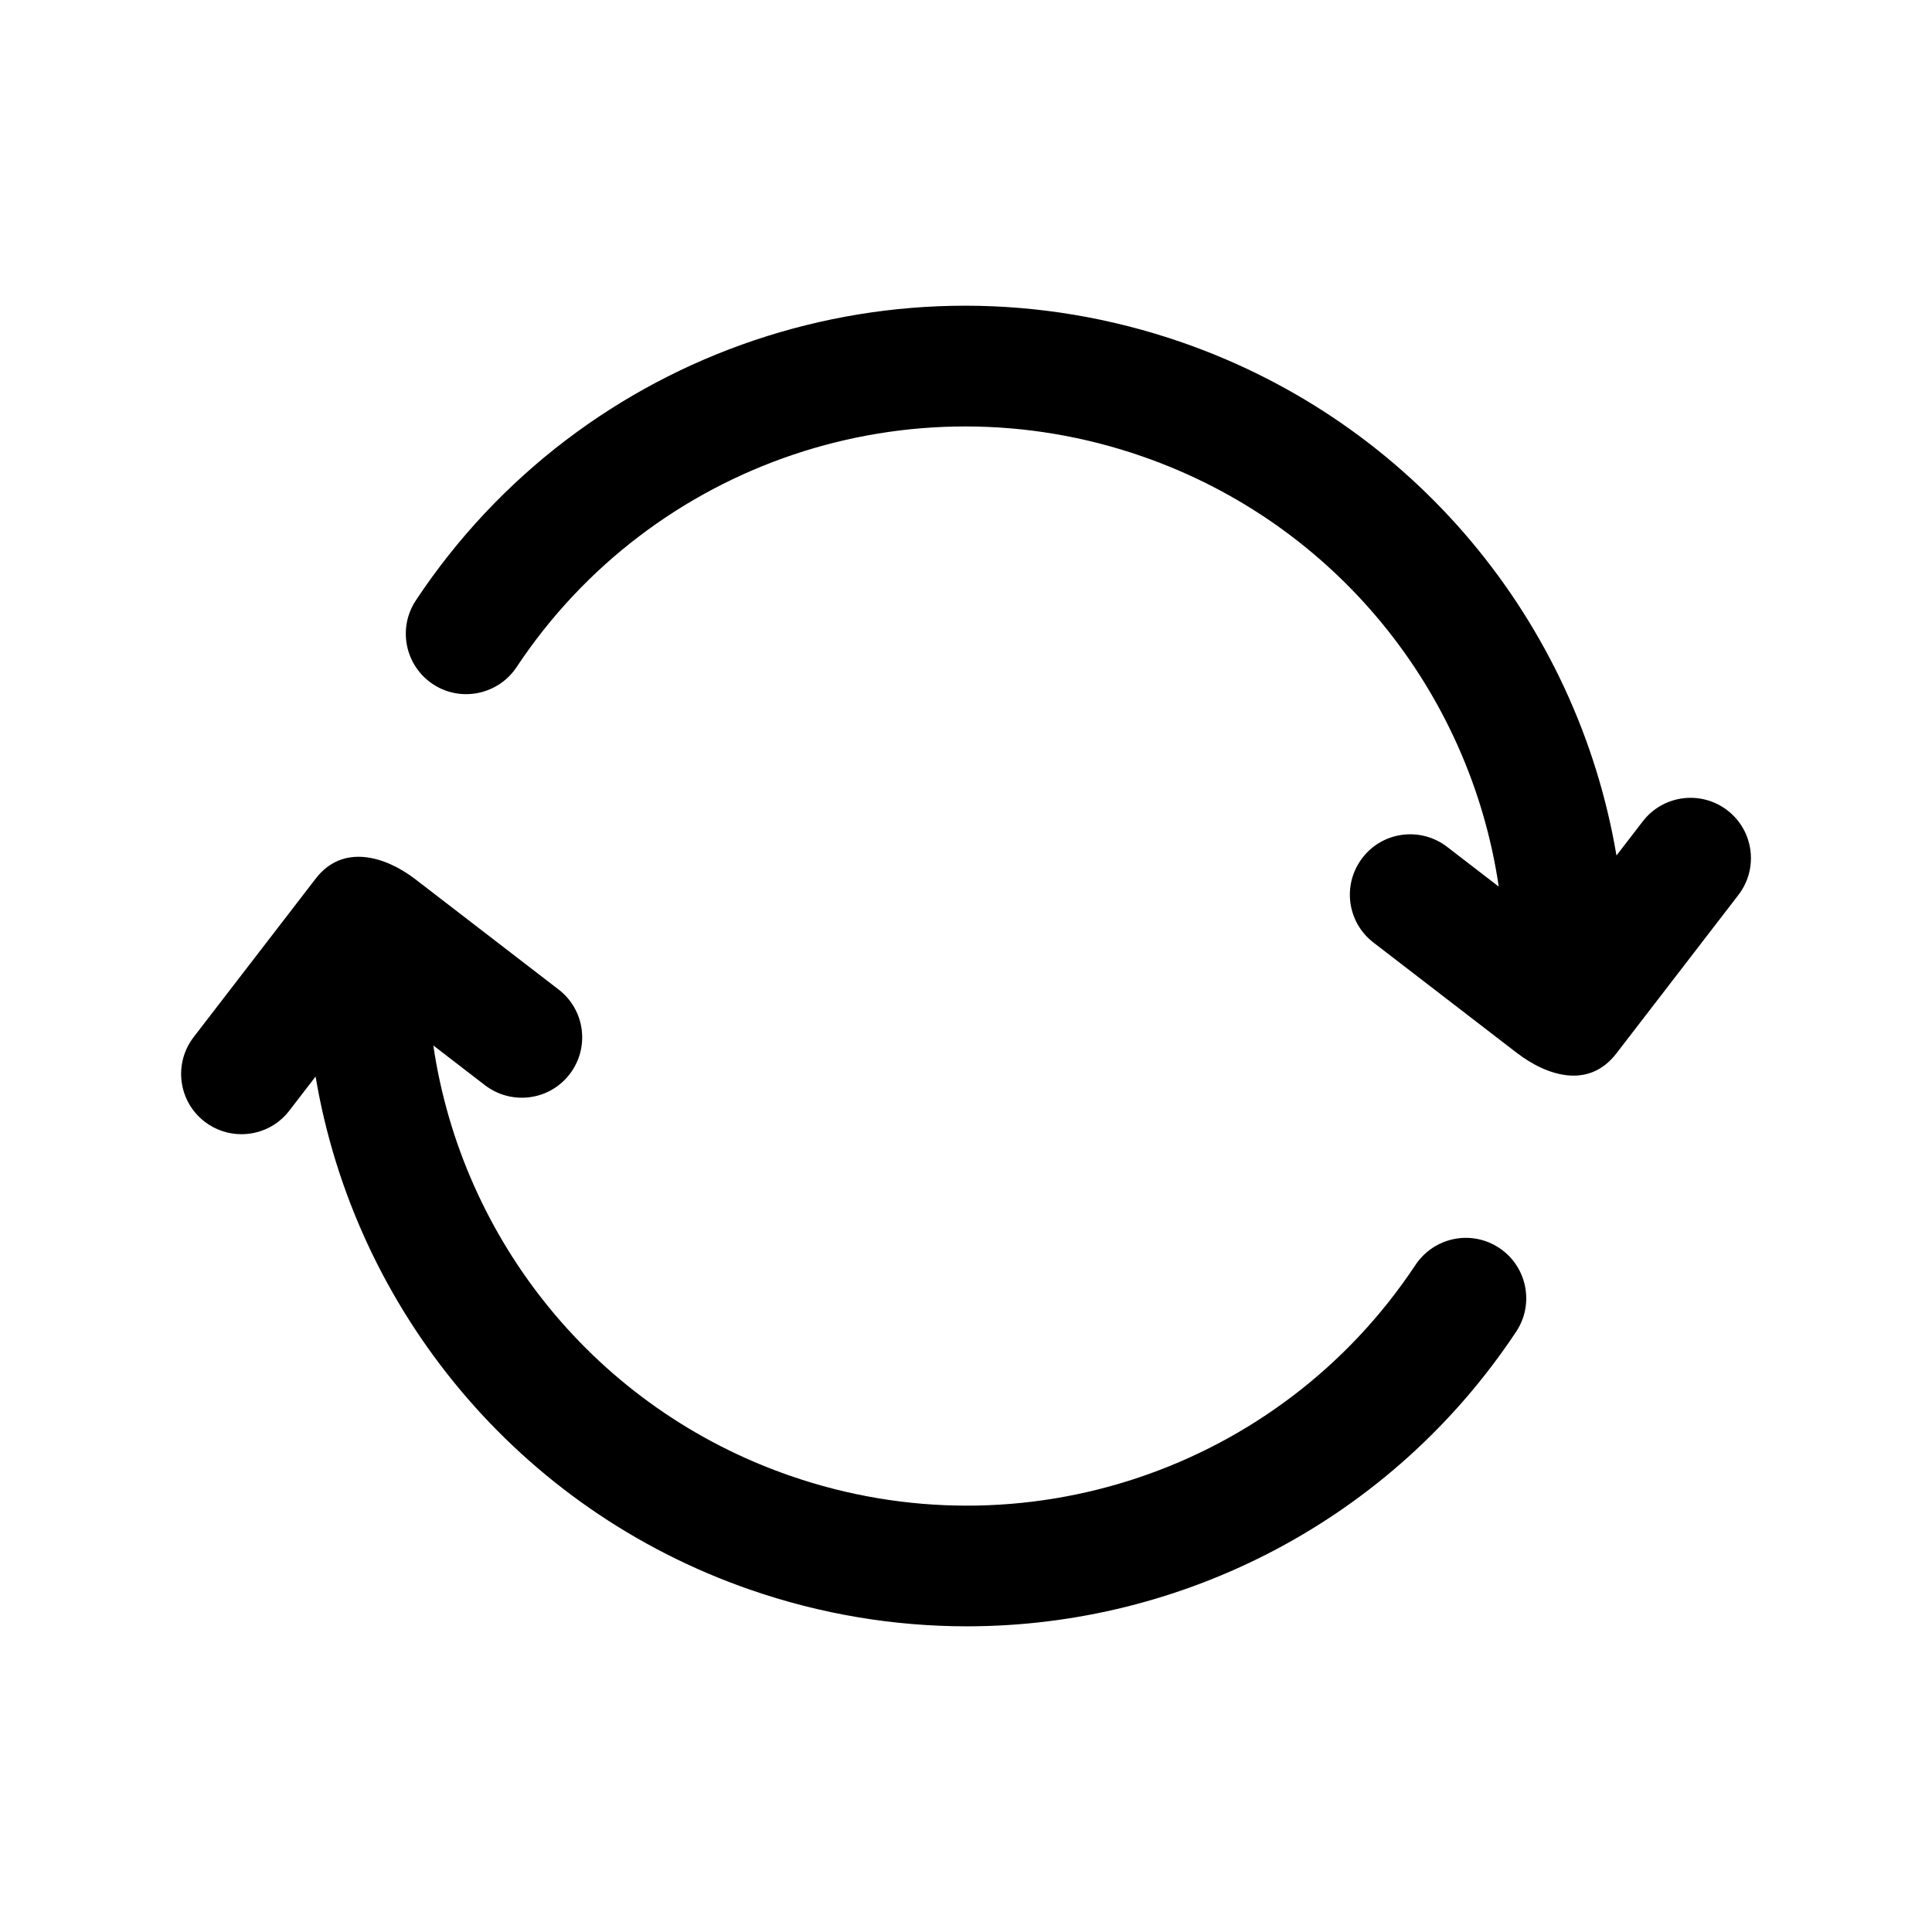
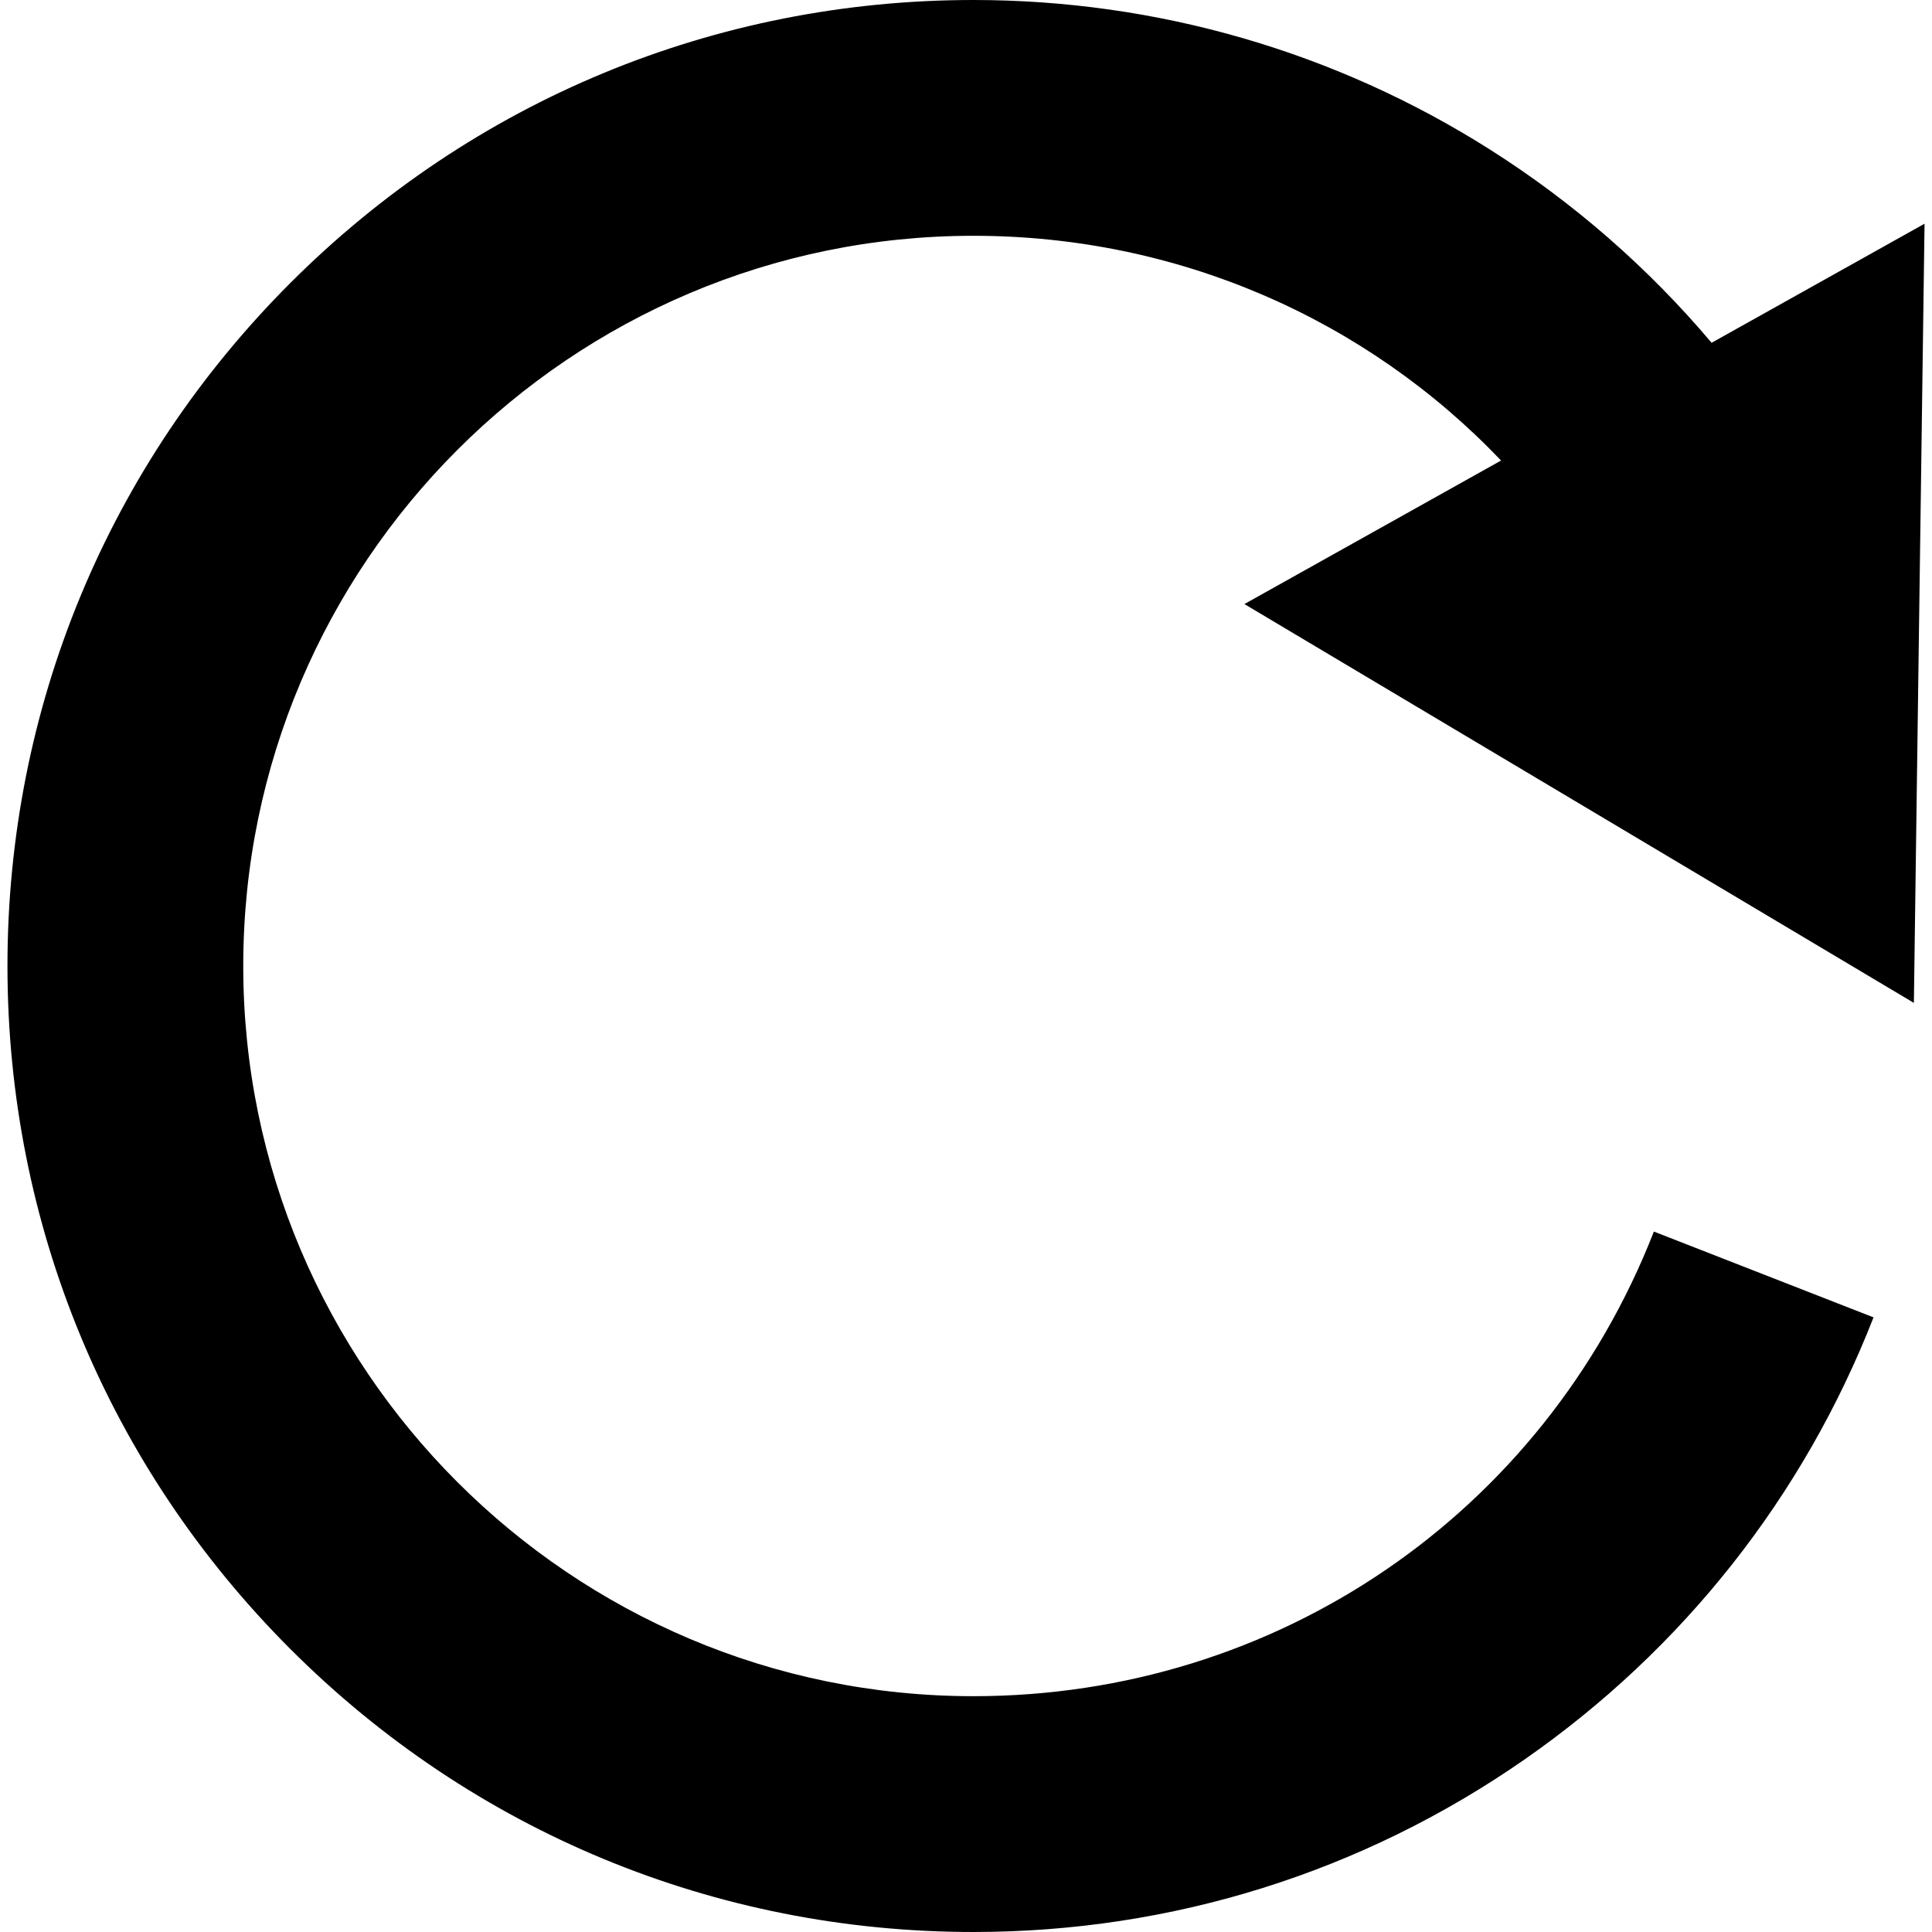
- <svg xmlns="http://www.w3.org/2000/svg" id="Layer_1" enable-background="new 0 0 32 32" height="512" viewBox="0 0 32 32" width="512">
-   <g fill="rgb(0,0,0)">
-     <path d="m3.999 18.786c.3 0 .597-.134.793-.39l.435-.565c.651 3.862 3.356 7.166 7.196 8.499 1.182.41 2.395.607 3.592.607 3.584 0 7.033-1.768 9.098-4.881.305-.46.179-1.081-.281-1.386-.462-.307-1.08-.179-1.387.281-2.249 3.394-6.512 4.83-10.365 3.49-3.197-1.11-5.427-3.893-5.903-7.125l.856.659c.439.335 1.066.255 1.402-.183.337-.438.256-1.065-.182-1.402 0 0-2.365-1.821-2.371-1.825-.497-.383-1.204-.598-1.654-.011l-2.02 2.623c-.337.438-.256 1.065.182 1.402.181.139.396.207.609.207z" />
-     <path d="m7.169 11.331c.459.305 1.08.179 1.387-.281 2.249-3.393 6.516-4.829 10.365-3.49 3.197 1.11 5.427 3.893 5.903 7.125l-.856-.659c-.439-.336-1.066-.256-1.402.183-.337.438-.256 1.065.182 1.402 0 0 2.365 1.82 2.371 1.825.506.389 1.197.607 1.654.011l2.02-2.623c.337-.438.256-1.065-.182-1.402s-1.066-.255-1.402.183l-.435.565c-.651-3.862-3.356-7.166-7.196-8.499-4.72-1.638-9.936.119-12.69 4.273-.305.461-.179 1.081.281 1.387z" />
+ <svg xmlns="http://www.w3.org/2000/svg" version="1.1" id="Capa_1" x="0px" y="0px" width="458.228px" height="458.229px" viewBox="0 0 458.228 458.229" style="enable-background:new 0 0 458.228 458.229;" xml:space="preserve">
+   <g>
+     <path d="M405.958,81.303c-15.021-17.78-32.731-33.265-52.6-45.852C316.754,12.259,274.402,0,230.884,0   C169.685,0,112.149,23.832,68.875,67.106C25.601,110.38,1.769,167.916,1.769,229.114S25.601,347.85,68.875,391.123   c43.274,43.273,100.81,67.105,162.009,67.105c47.021,0,92.212-14.145,130.688-40.906c37.567-26.131,66.195-62.395,82.788-104.87   l-52.094-20.351c-26.149,66.943-89.498,110.199-161.384,110.199c-95.496,0-173.188-77.691-173.188-173.188   S135.387,55.925,230.883,55.925c48.337,0,93.034,19.639,125.137,53.303l-60.872,34.043l79.391,47.296l79.392,47.299l1.263-92.403   l1.267-92.403L405.958,81.303z" />
  </g>
+   <g>
+ </g>
+   <g>
+ </g>
+   <g>
+ </g>
+   <g>
+ </g>
+   <g>
+ </g>
+   <g>
+ </g>
+   <g>
+ </g>
+   <g>
+ </g>
+   <g>
+ </g>
+   <g>
+ </g>
+   <g>
+ </g>
+   <g>
+ </g>
+   <g>
+ </g>
+   <g>
+ </g>
+   <g>
+ </g>
</svg>
